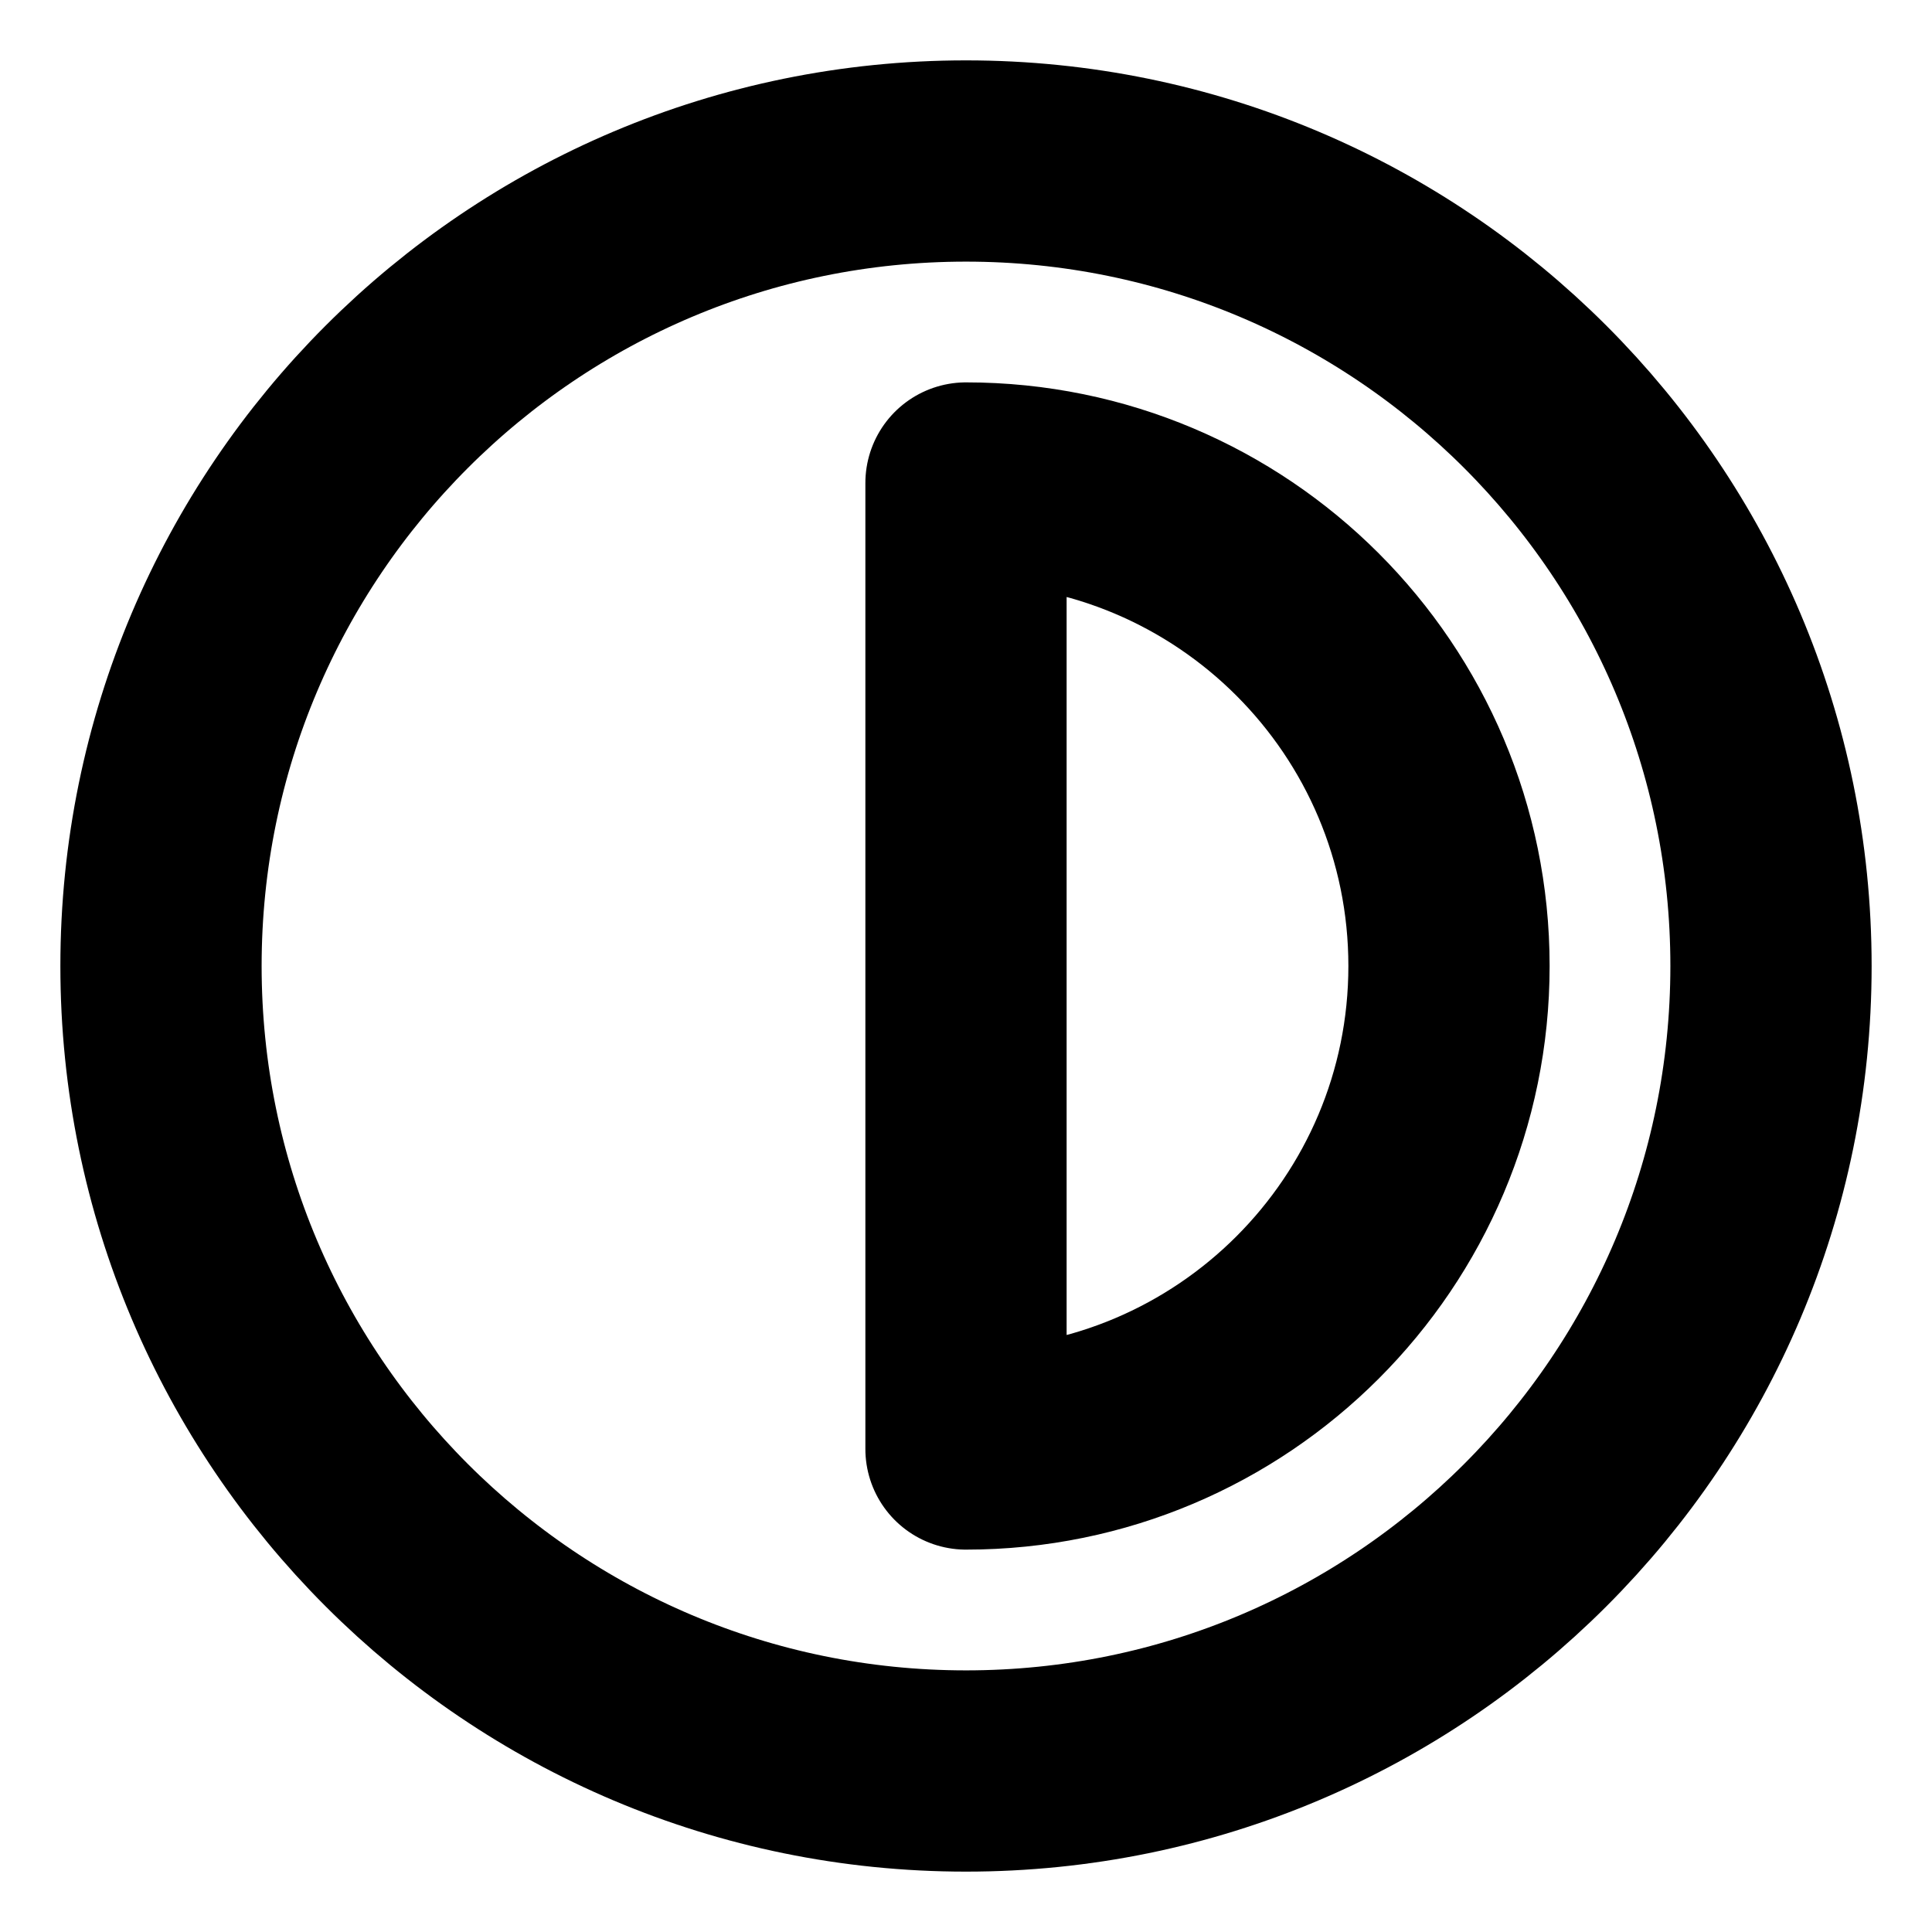
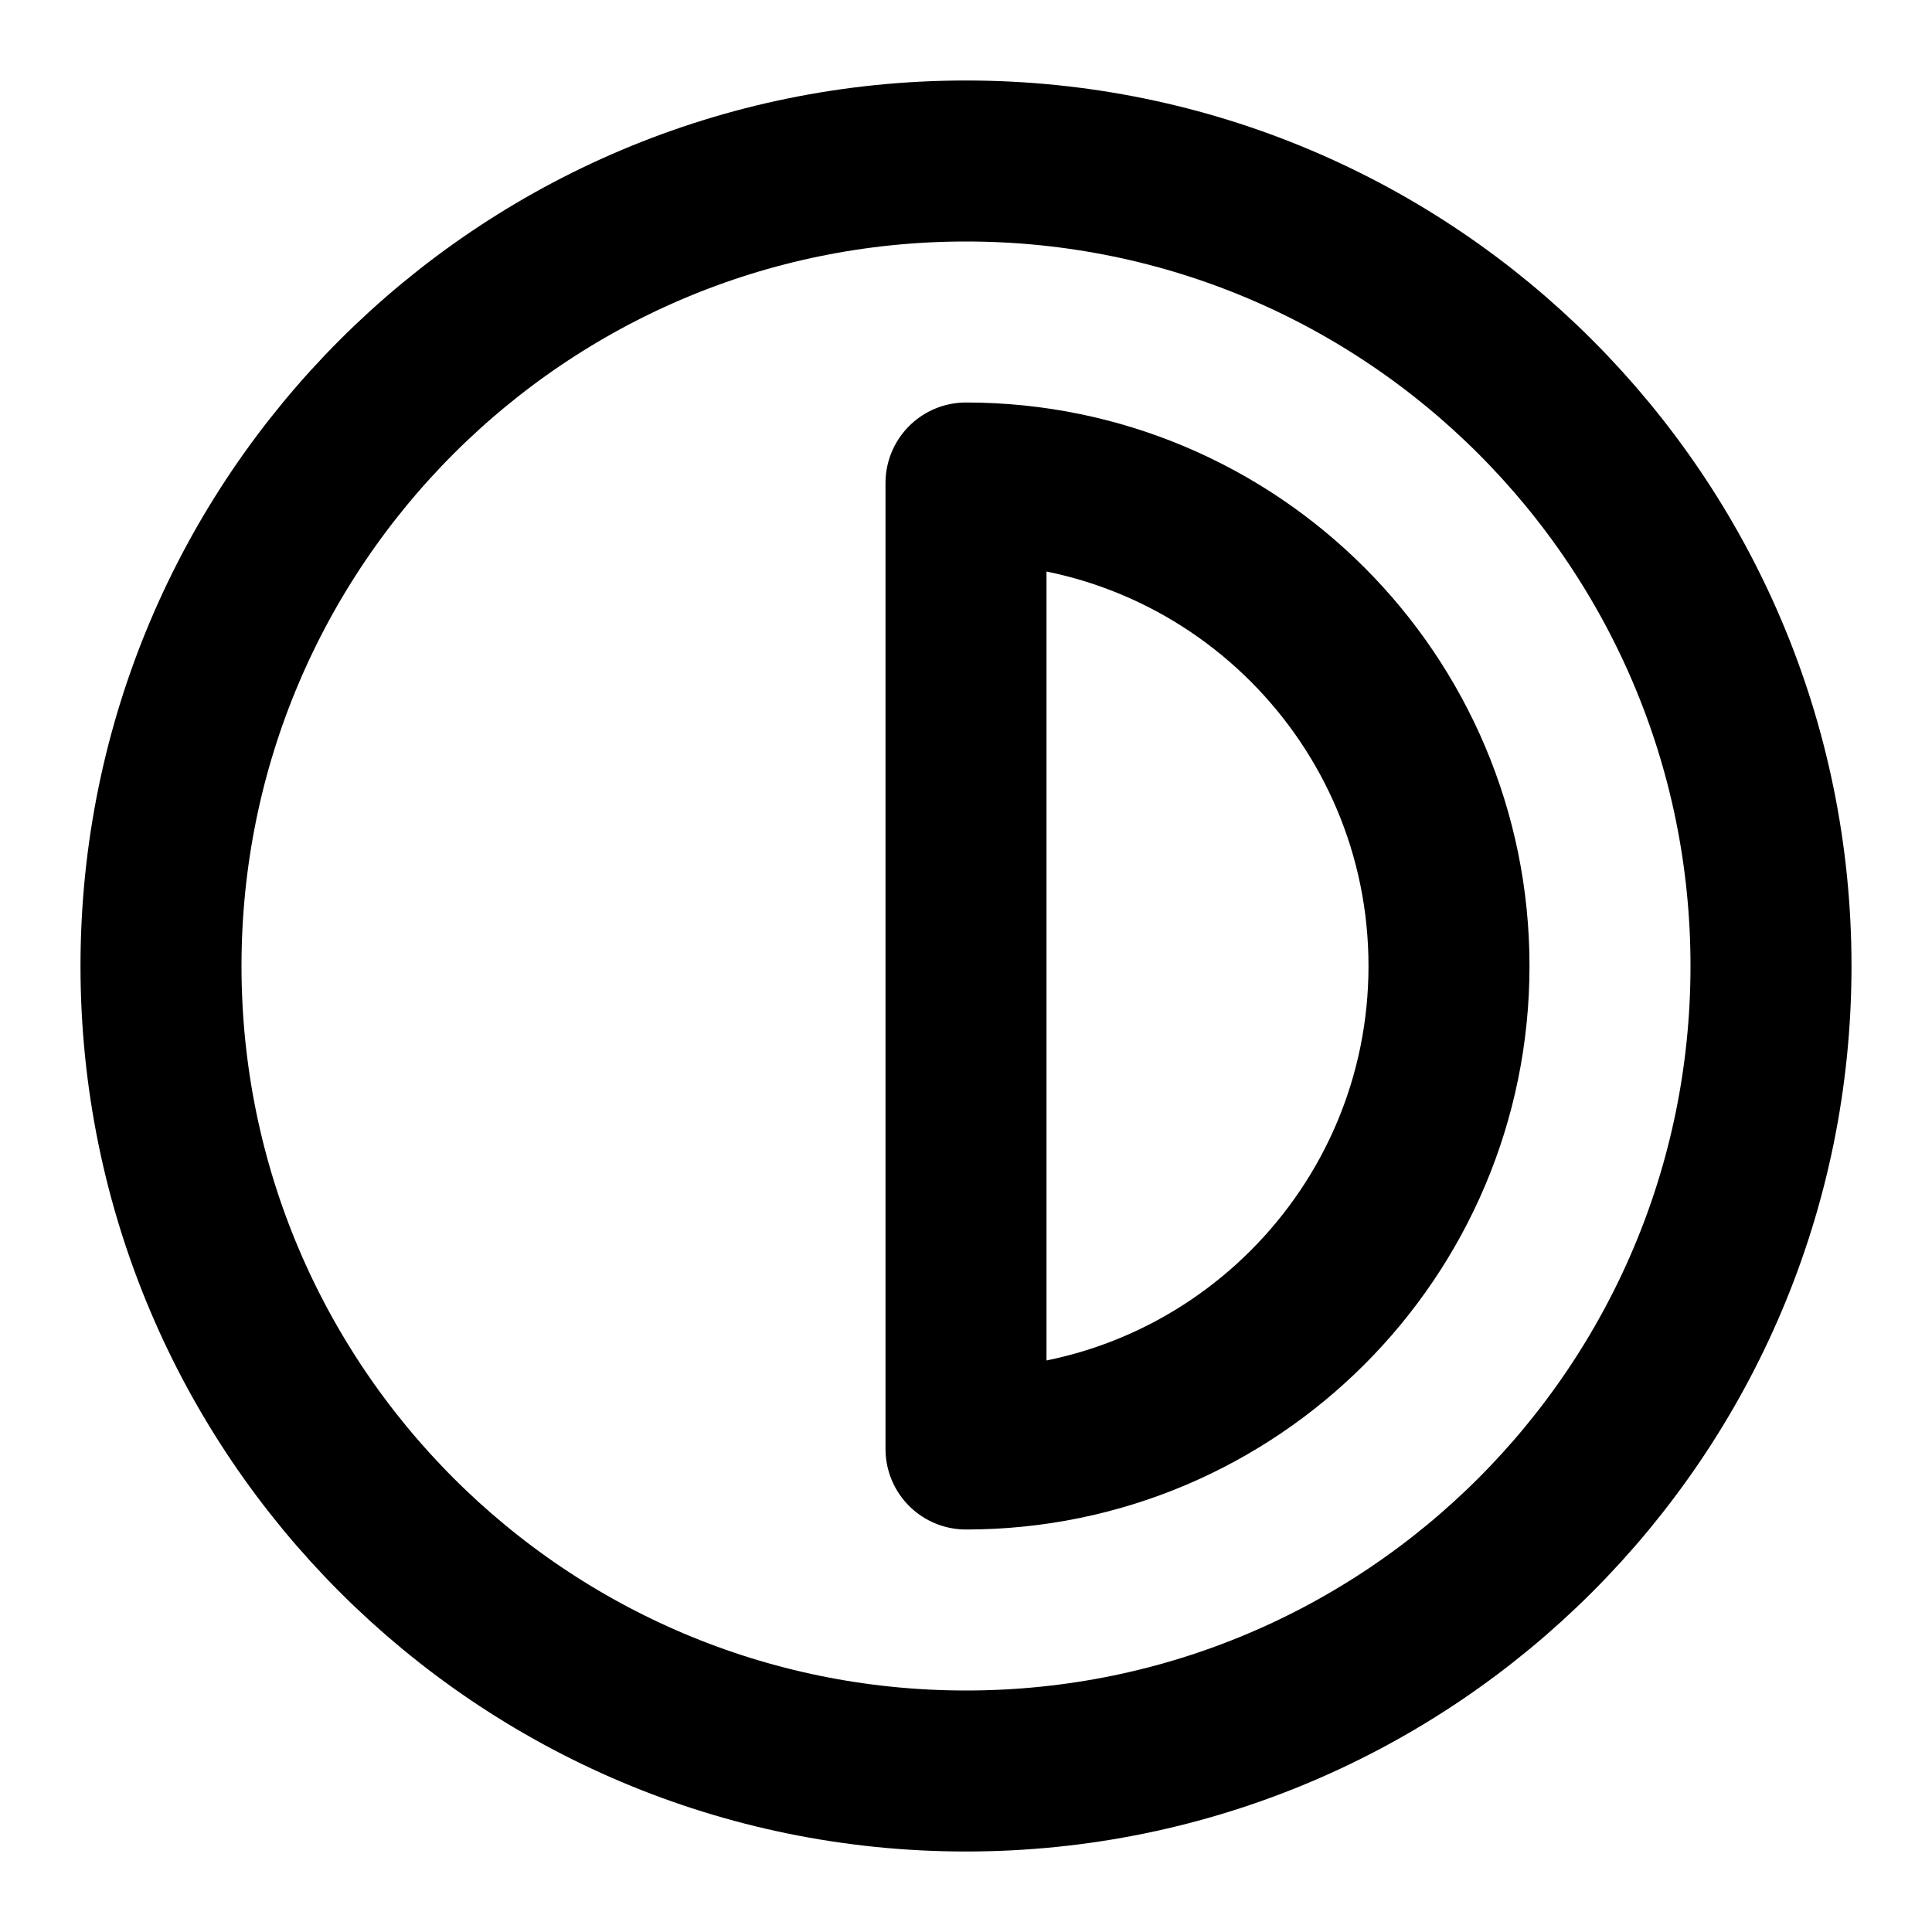
- <svg xmlns="http://www.w3.org/2000/svg" width="24" height="24" viewBox="0 0 24 24" fill="none" stroke="black" stroke-width="2.5" stroke-linecap="round" stroke-linejoin="round">
+ <svg xmlns="http://www.w3.org/2000/svg" width="24" height="24" viewBox="0 0 24 24" fill="none" stroke="black" stroke-width="2" stroke-linecap="round" stroke-linejoin="round">
  <circle cx="12" cy="12" r="10" />
  <path d="M12 18a6 6 0 0 0 0-12v12z" />
</svg>
